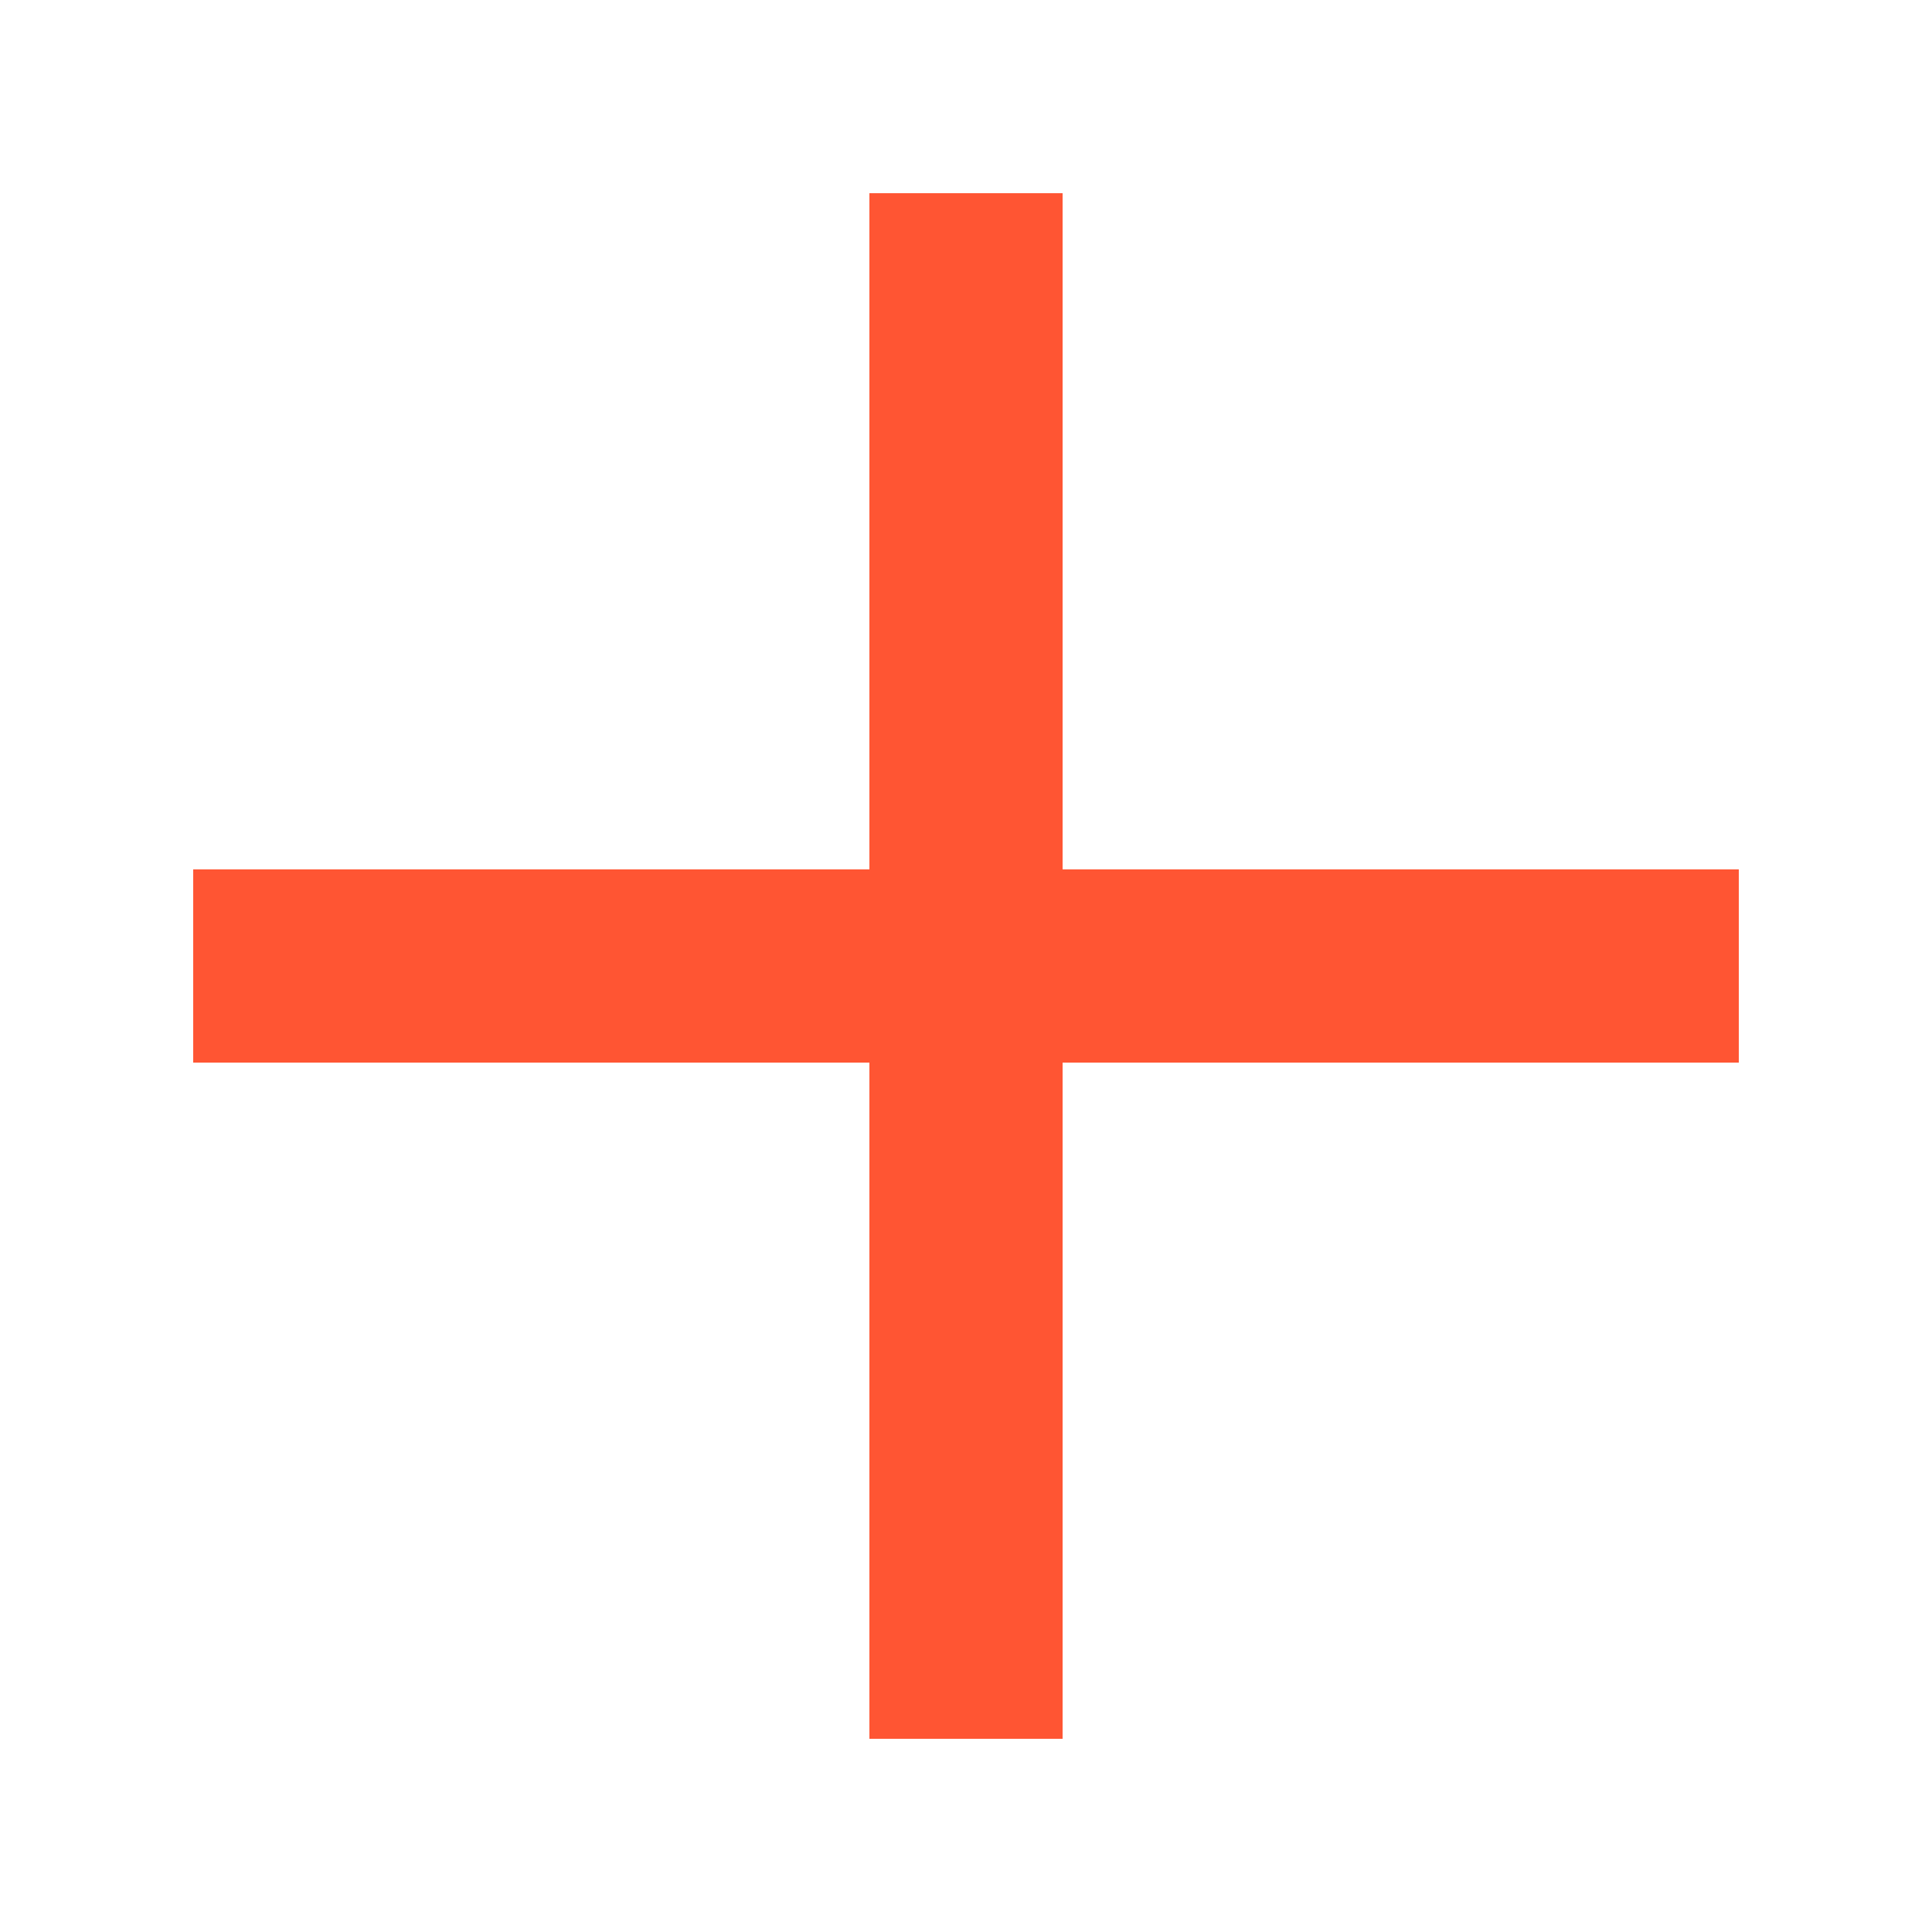
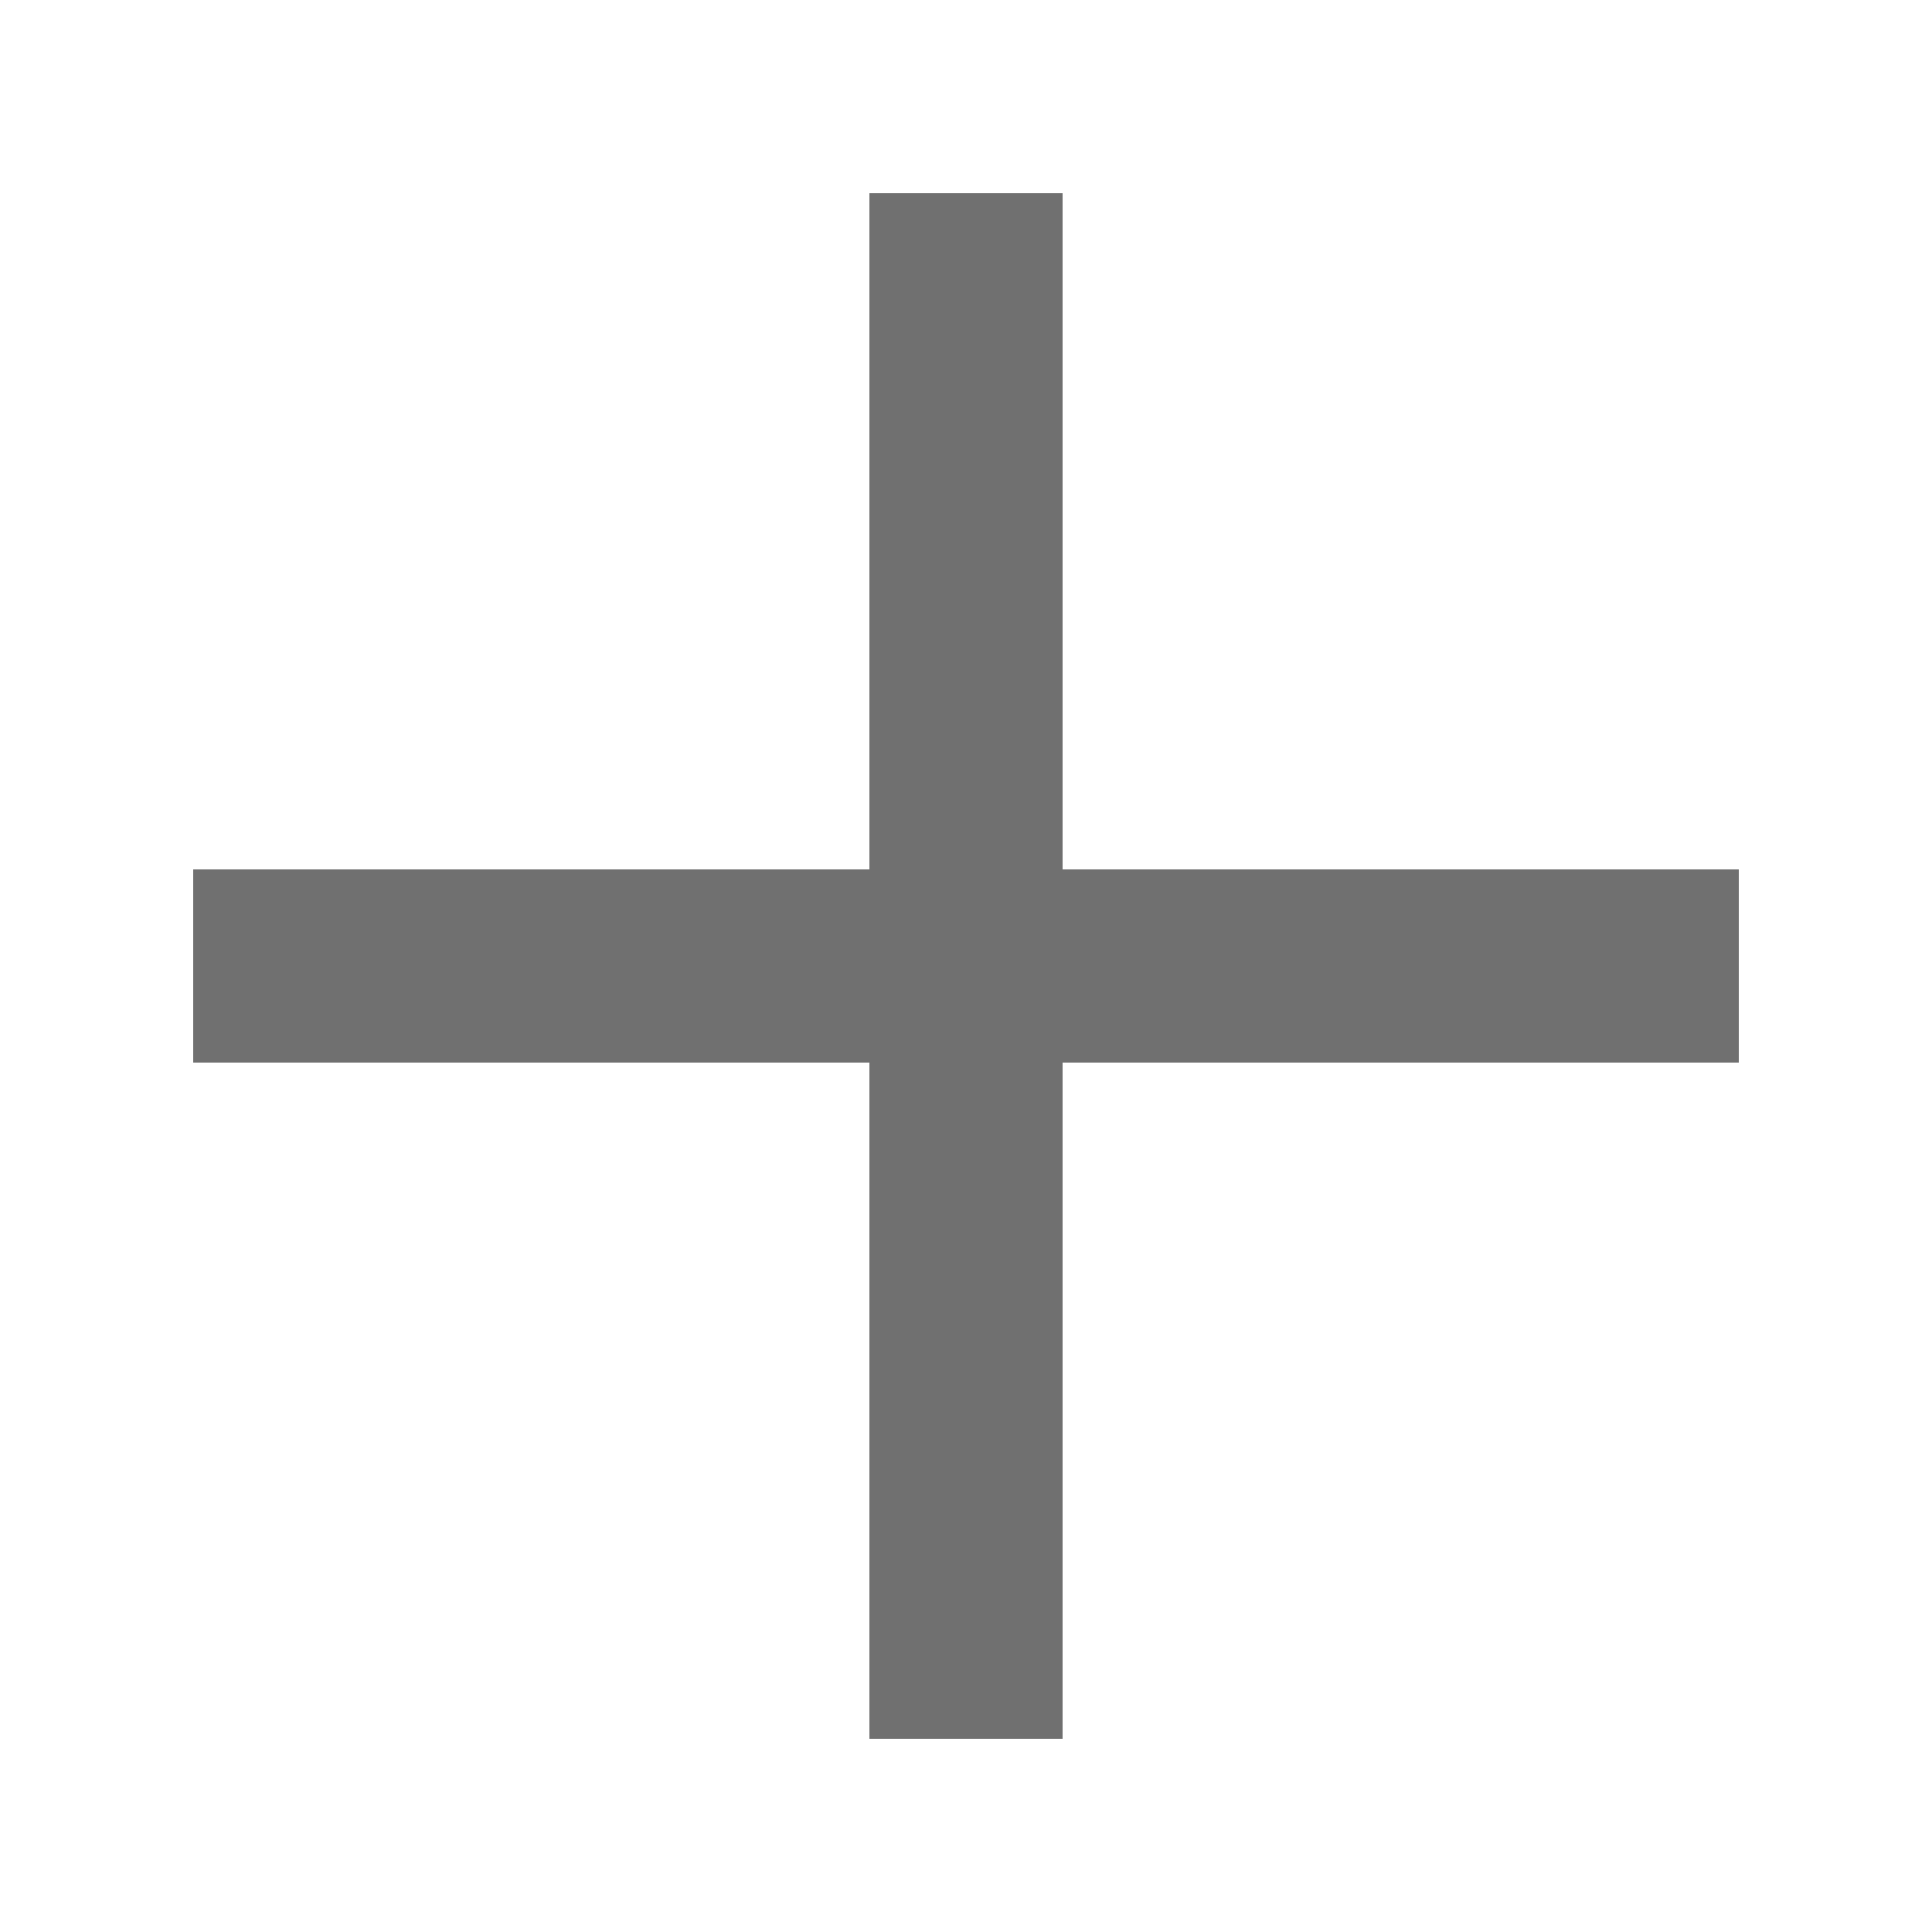
- <svg xmlns="http://www.w3.org/2000/svg" version="1.1" id="ic-add" x="0px" y="0px" viewBox="0 0 20 20" style="enable-background:new 0 0 20 20;" xml:space="preserve">
-   <style type="text/css">
- 	.st0{fill:#FF5533;}
- 	.st1{fill:none;}
- </style>
-   <path id="Path_18916" class="st0" d="M18,9h-7V2H9v7H2v2h7v7h2v-7h7V9z" />
-   <path id="Rectangle_4529" class="st1" d="M0,0h20v20H0V0z" />
+ <svg xmlns="http://www.w3.org/2000/svg" id="ic-add" width="20" height="20" viewBox="0 0 20 20">
+   <defs>
+     <style type="text/css">
+             .cls-1{fill:#707070}.cls-2{fill:none}
+         </style>
+   </defs>
+   <path id="Path_18916" d="M18 9h-7V2H9v7H2v2h7v7h2v-7h7z" class="cls-1" data-name="Path 18916" />
+   <path id="Rectangle_4529" d="M0 0h20v20H0z" class="cls-2" data-name="Rectangle 4529" />
</svg>
